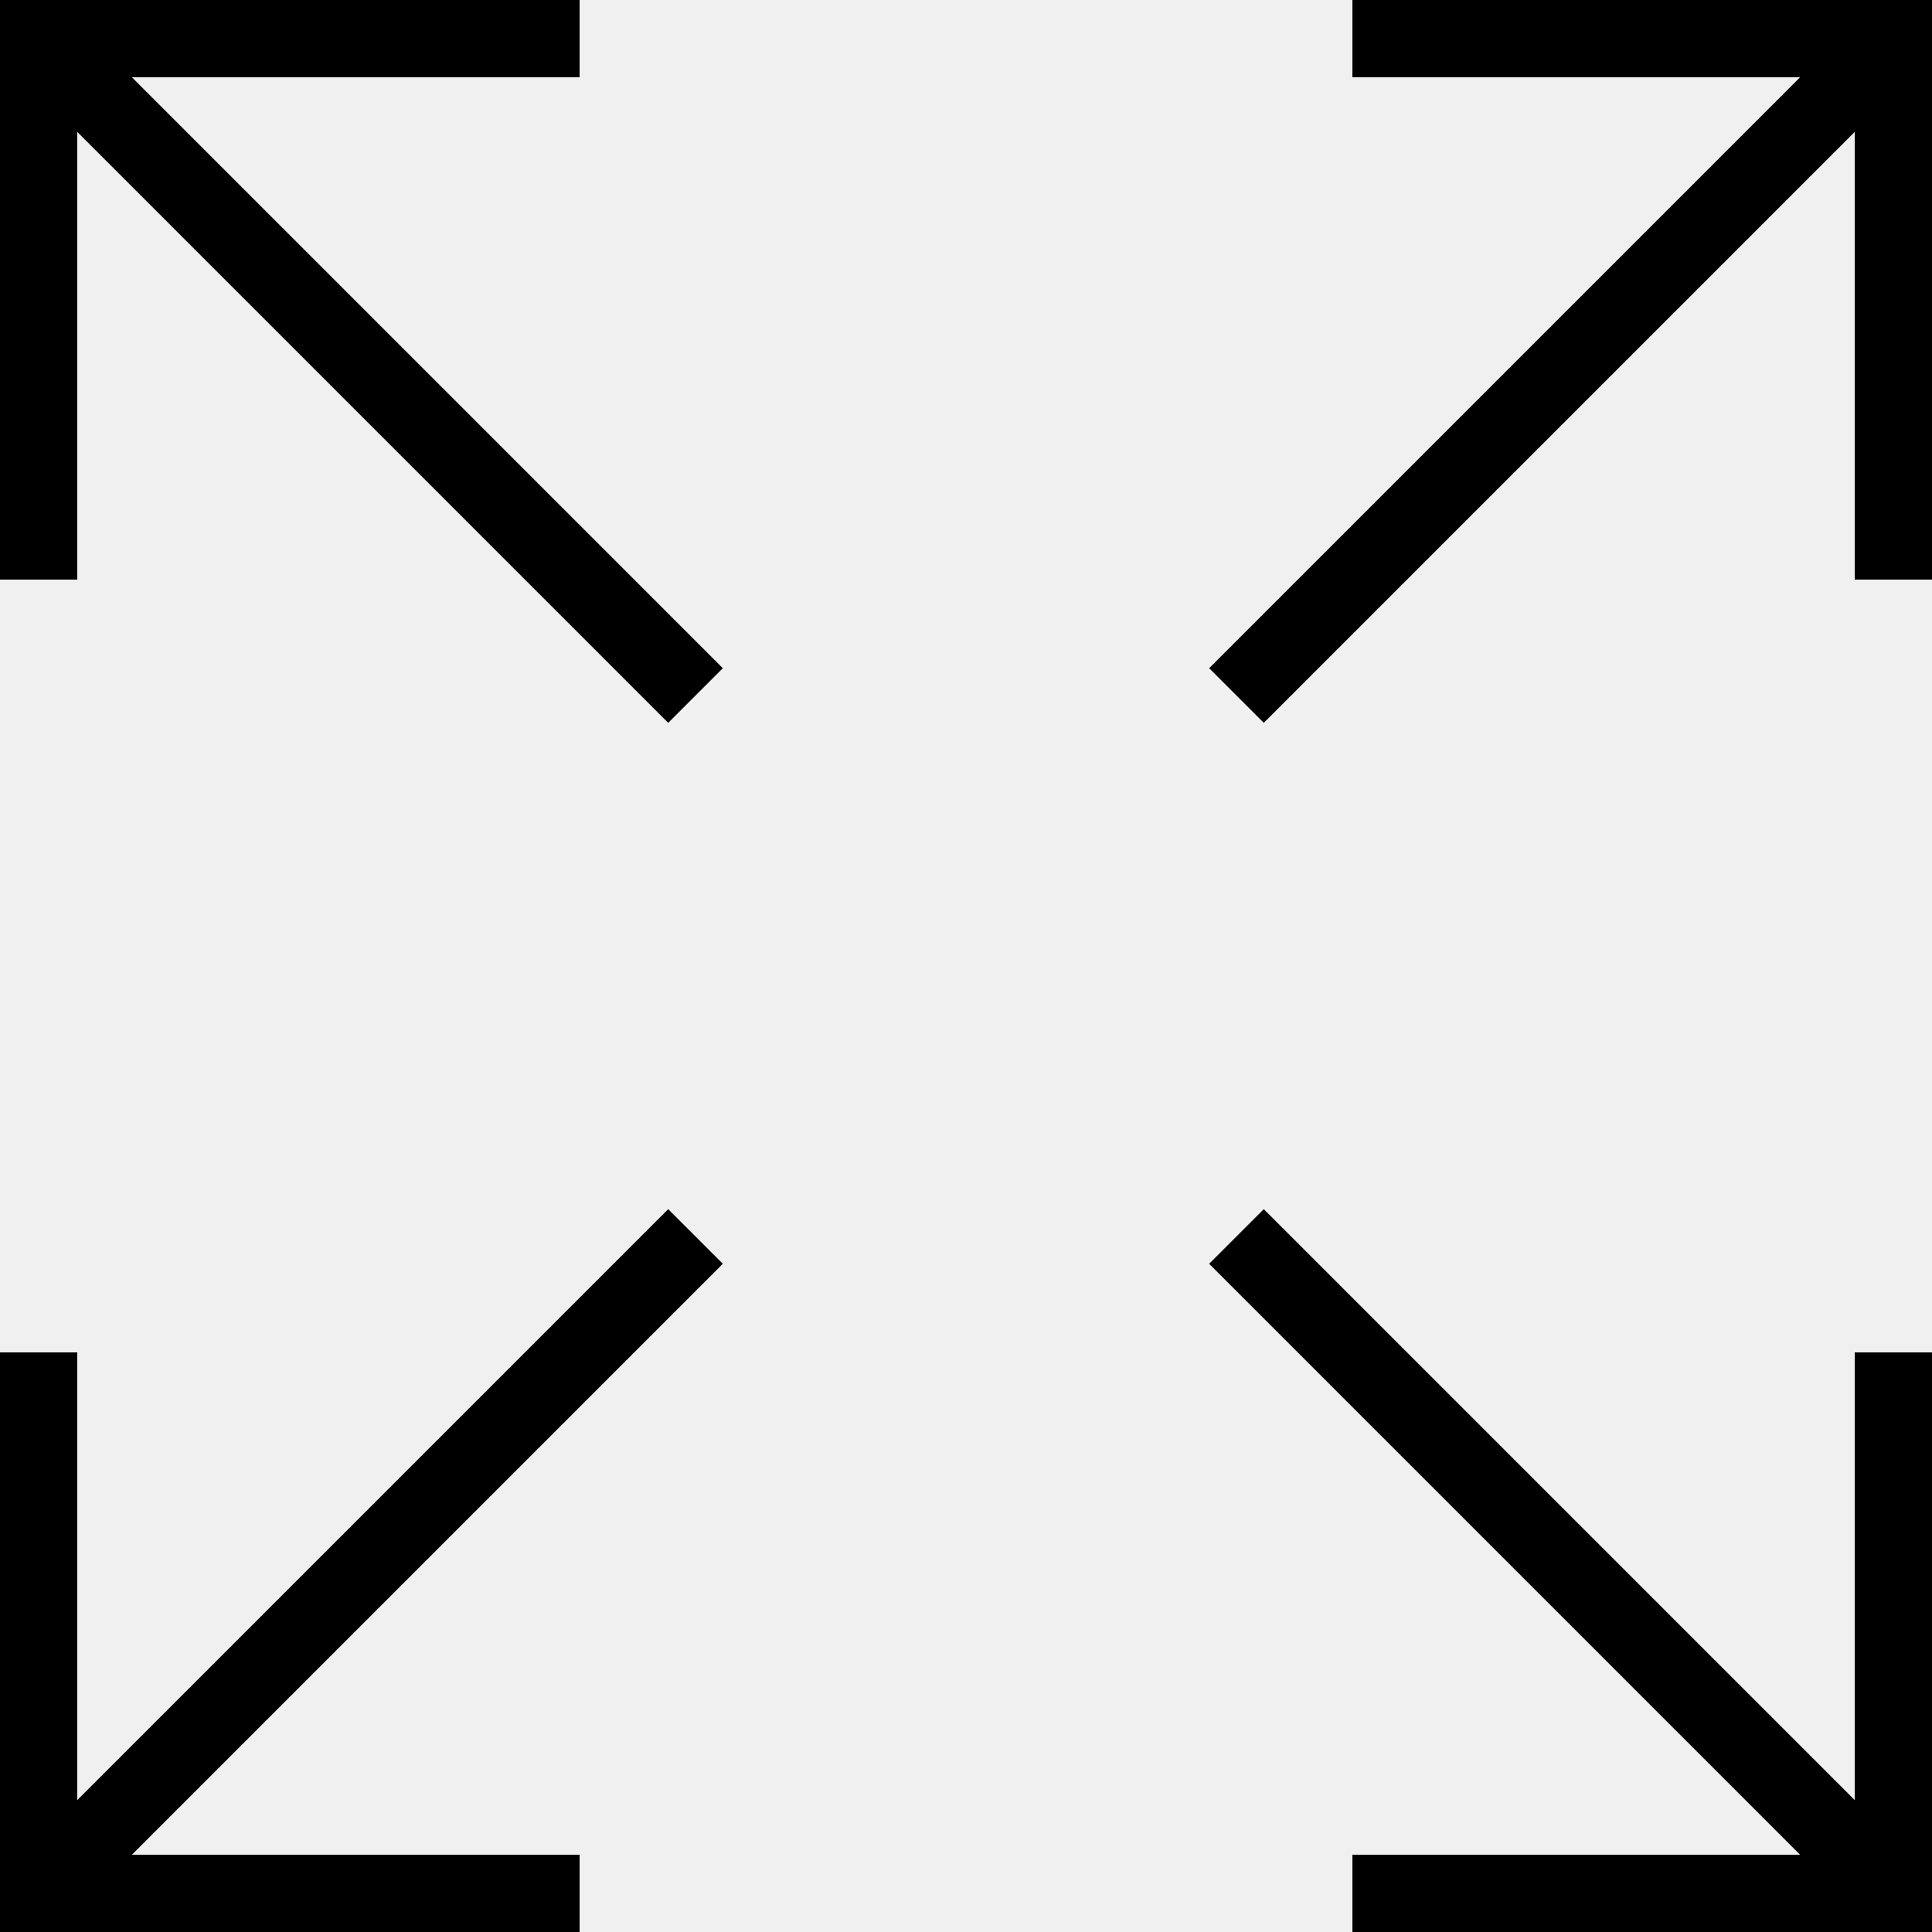
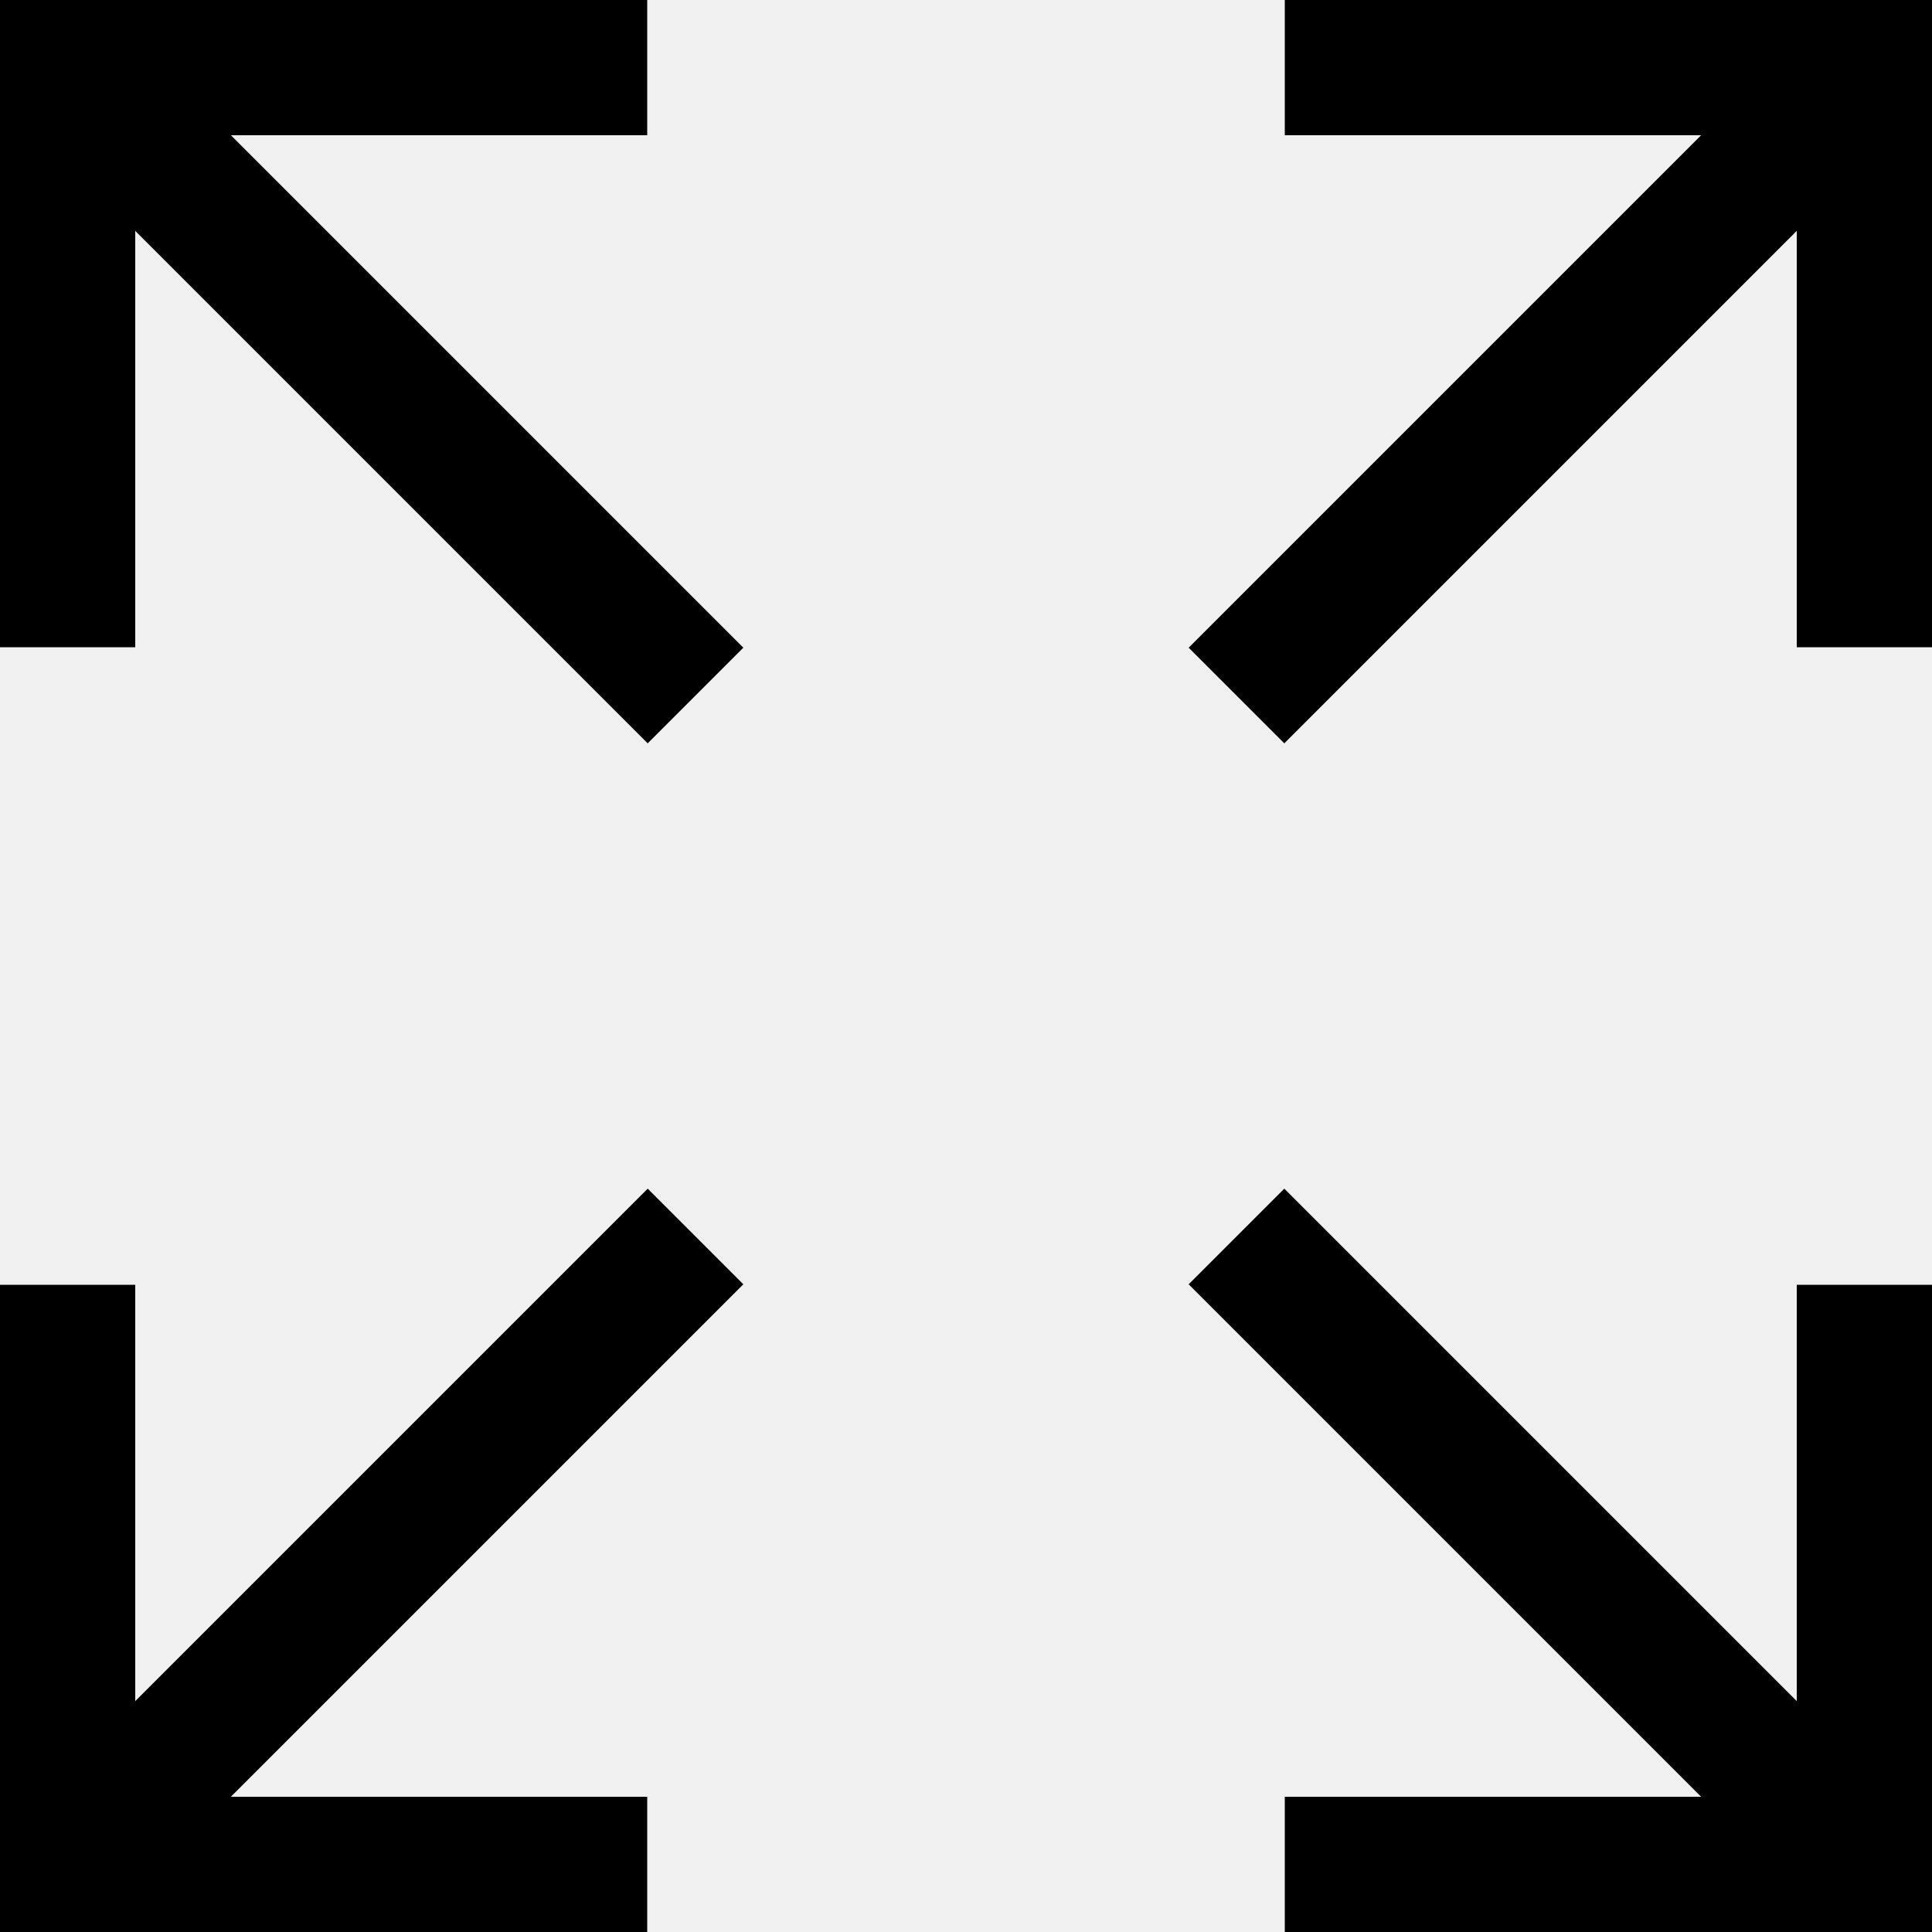
<svg xmlns="http://www.w3.org/2000/svg" viewBox="0 0 50 50" width="50" height="50">
  <defs />
  <g>
-     <rect fill="#ffffff" fill-opacity="0" x="0" y="0" width="50" height="50" />
+     <rect fill="#fefefe" fill-opacity="0" x="0" y="0" width="50" height="50" />
    <g>
      <g transform="matrix(1,0,0,1,25,25)">
        <g transform="matrix(1,0,0,1,-25,-25)">
-           <path d="M1,1 C1,1 18,18 18,18" fill="none" stroke="#000000" stroke-width="2" />
+           <path d="M1.75,1.75 C1.75,1.75 18,18 18,18" fill="none" stroke="#000000" stroke-width="3.5" />
        </g>
        <g transform="matrix(1,0,0,1,-25,-25)">
-           <path d="M1,15 C1,15 1,1 1,1 C1,1 15,1 15,1" fill="none" stroke="#000000" stroke-width="2" />
+           <path d="M0,15 C0,15 0,0 0,0 C0,0 15,0 15,0" transform="matrix(1,0,0,1,1.75,1.75)" fill="none" stroke="#000000" stroke-width="3.5" stroke-miterlimit="2" />
        </g>
      </g>
      <g transform="matrix(1,0,0,1,25,25)">
        <g transform="matrix(0,-1,1,0,-25,25)">
-           <path d="M1,1 C1,1 18,18 18,18" fill="none" stroke="#000000" stroke-width="2" />
+           <path d="M1.75,1.75 C1.75,1.75 18,18 18,18" fill="none" stroke="#000000" stroke-width="3.5" />
        </g>
        <g transform="matrix(0,-1,1,0,-25,25)">
-           <path d="M1,15 C1,15 1,1 1,1 C1,1 15,1 15,1" fill="none" stroke="#000000" stroke-width="2" />
+           <path d="M0,15 C0,15 0,0 0,0 C0,0 15,0 15,0" transform="matrix(1,0,0,1,1.75,1.75)" fill="none" stroke="#000000" stroke-width="3.5" stroke-miterlimit="2" />
        </g>
      </g>
      <g transform="matrix(1,0,0,1,25,25)">
        <g transform="matrix(0,1,-1,0,25,-25)">
-           <path d="M1,1 C1,1 18,18 18,18" fill="none" stroke="#000000" stroke-width="2" />
+           <path d="M1.75,1.75 C1.75,1.75 18,18 18,18" fill="none" stroke="#000000" stroke-width="3.5" />
        </g>
        <g transform="matrix(0,1,-1,0,25,-25)">
-           <path d="M1,15 C1,15 1,1 1,1 C1,1 15,1 15,1" fill="none" stroke="#000000" stroke-width="2" />
+           <path d="M0,15 C0,15 0,0 0,0 C0,0 15,0 15,0" transform="matrix(1,0,0,1,1.75,1.75)" fill="none" stroke="#000000" stroke-width="3.5" stroke-miterlimit="2" />
        </g>
      </g>
      <g transform="matrix(1,0,0,1,25,25)">
        <g transform="matrix(-1,0,0,-1,25,25)">
-           <path d="M1,1 C1,1 18,18 18,18" fill="none" stroke="#000000" stroke-width="2" />
+           <path d="M1.75,1.75 C1.75,1.75 18,18 18,18" fill="none" stroke="#000000" stroke-width="3.5" />
        </g>
        <g transform="matrix(-1,0,0,-1,25,25)">
-           <path d="M1,15 C1,15 1,1 1,1 C1,1 15,1 15,1" fill="none" stroke="#000000" stroke-width="2" />
+           <path d="M0,15 C0,15 0,0 0,0 C0,0 15,0 15,0" transform="matrix(1,0,0,1,1.75,1.75)" fill="none" stroke="#000000" stroke-width="3.5" stroke-miterlimit="2" />
        </g>
      </g>
    </g>
  </g>
</svg>
